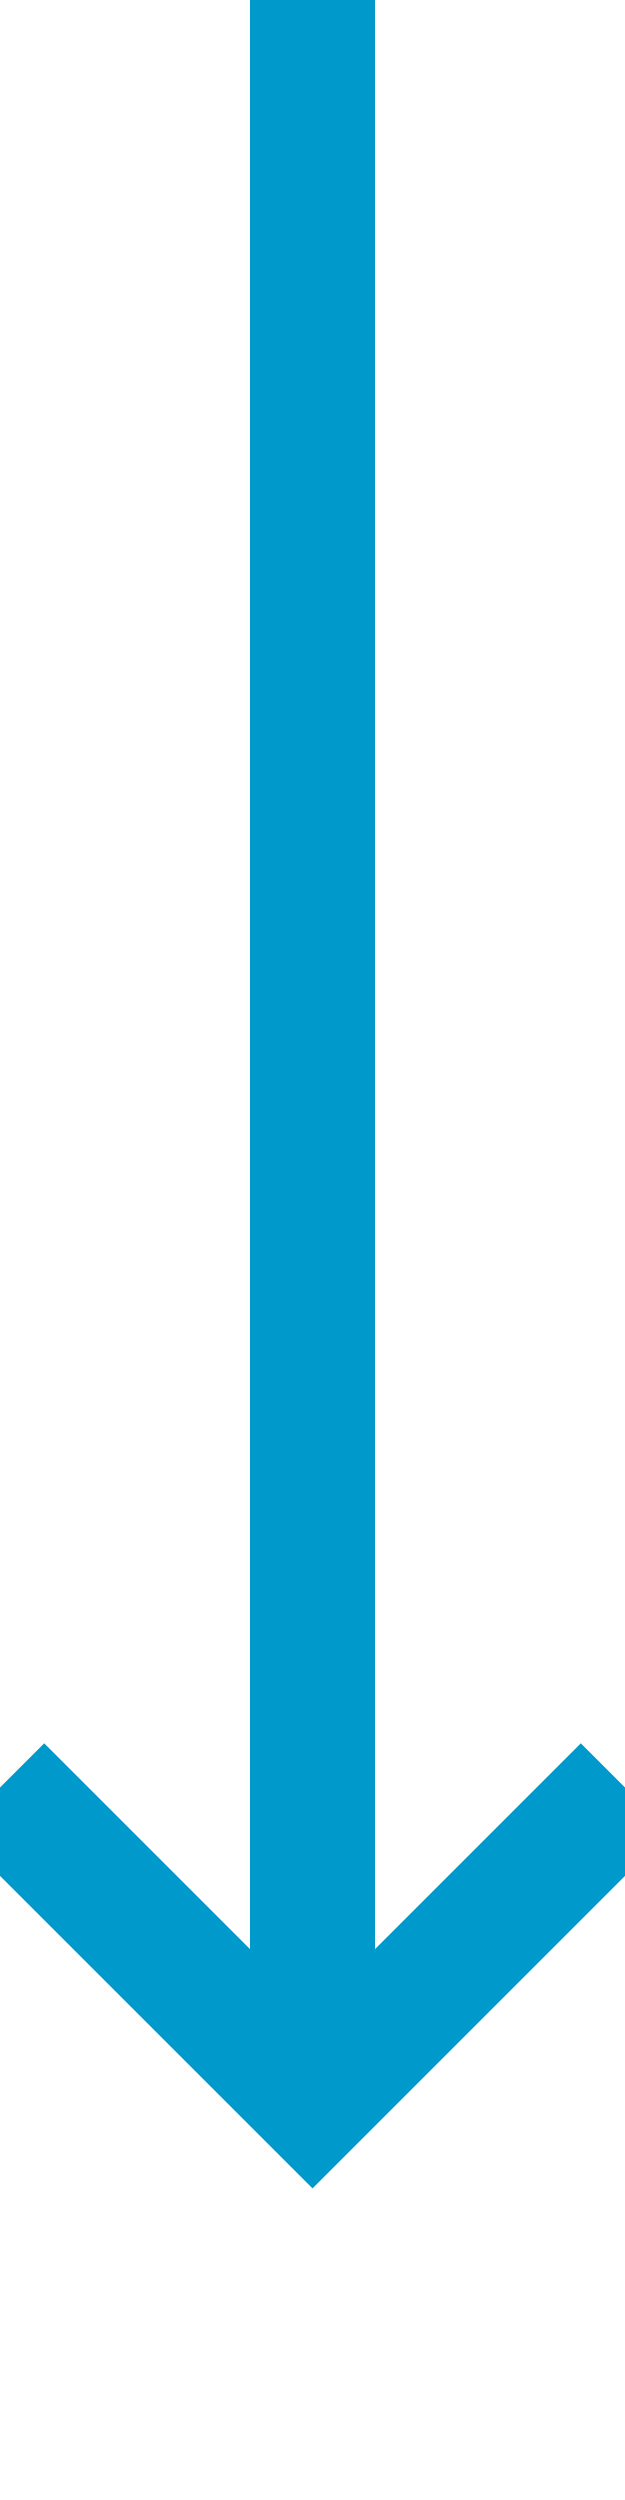
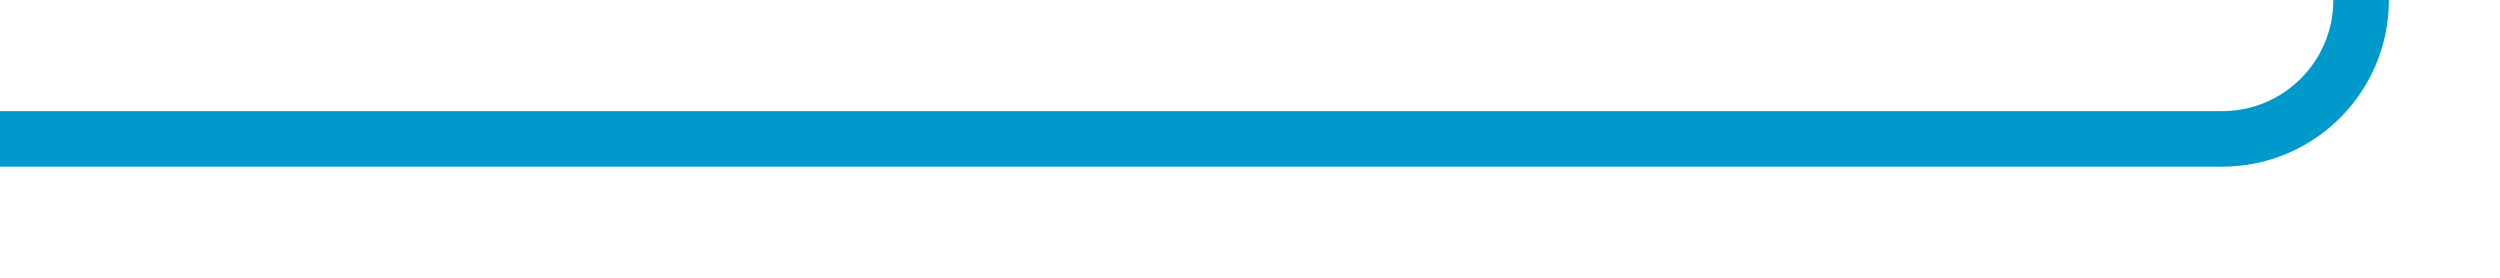
- <svg xmlns="http://www.w3.org/2000/svg" version="1.1" width="10px" height="40px" preserveAspectRatio="xMidYMin meet" viewBox="333 1388  8 40">
-   <path d="M 337 1388  L 337 1421  " stroke-width="2" stroke="#0099cc" fill="none" />
-   <path d="M 341.293 1415.893  L 337 1420.186  L 332.707 1415.893  L 331.293 1417.307  L 336.293 1422.307  L 337 1423.014  L 337.707 1422.307  L 342.707 1417.307  L 341.293 1415.893  Z " fill-rule="nonzero" fill="#0099cc" stroke="none" />
+ <svg xmlns="http://www.w3.org/2000/svg" version="1.1" width="90px" height="10px" preserveAspectRatio="xMinYMid meet" viewBox="305 1004  90 8">
+   <path d="M 305 1008  L 385 1008  A 5 5 0 0 0 390 1003 L 390 914  A 5 5 0 0 1 395 909 L 402 909  " stroke-width="2" stroke="#0099cc" fill="none" />
+   <path d="M 396.893 904.707  L 401.186 909  L 396.893 913.293  L 398.307 914.707  L 403.307 909.707  L 404.014 909  L 403.307 908.293  L 398.307 903.293  L 396.893 904.707  Z " fill-rule="nonzero" fill="#0099cc" stroke="none" />
</svg>
